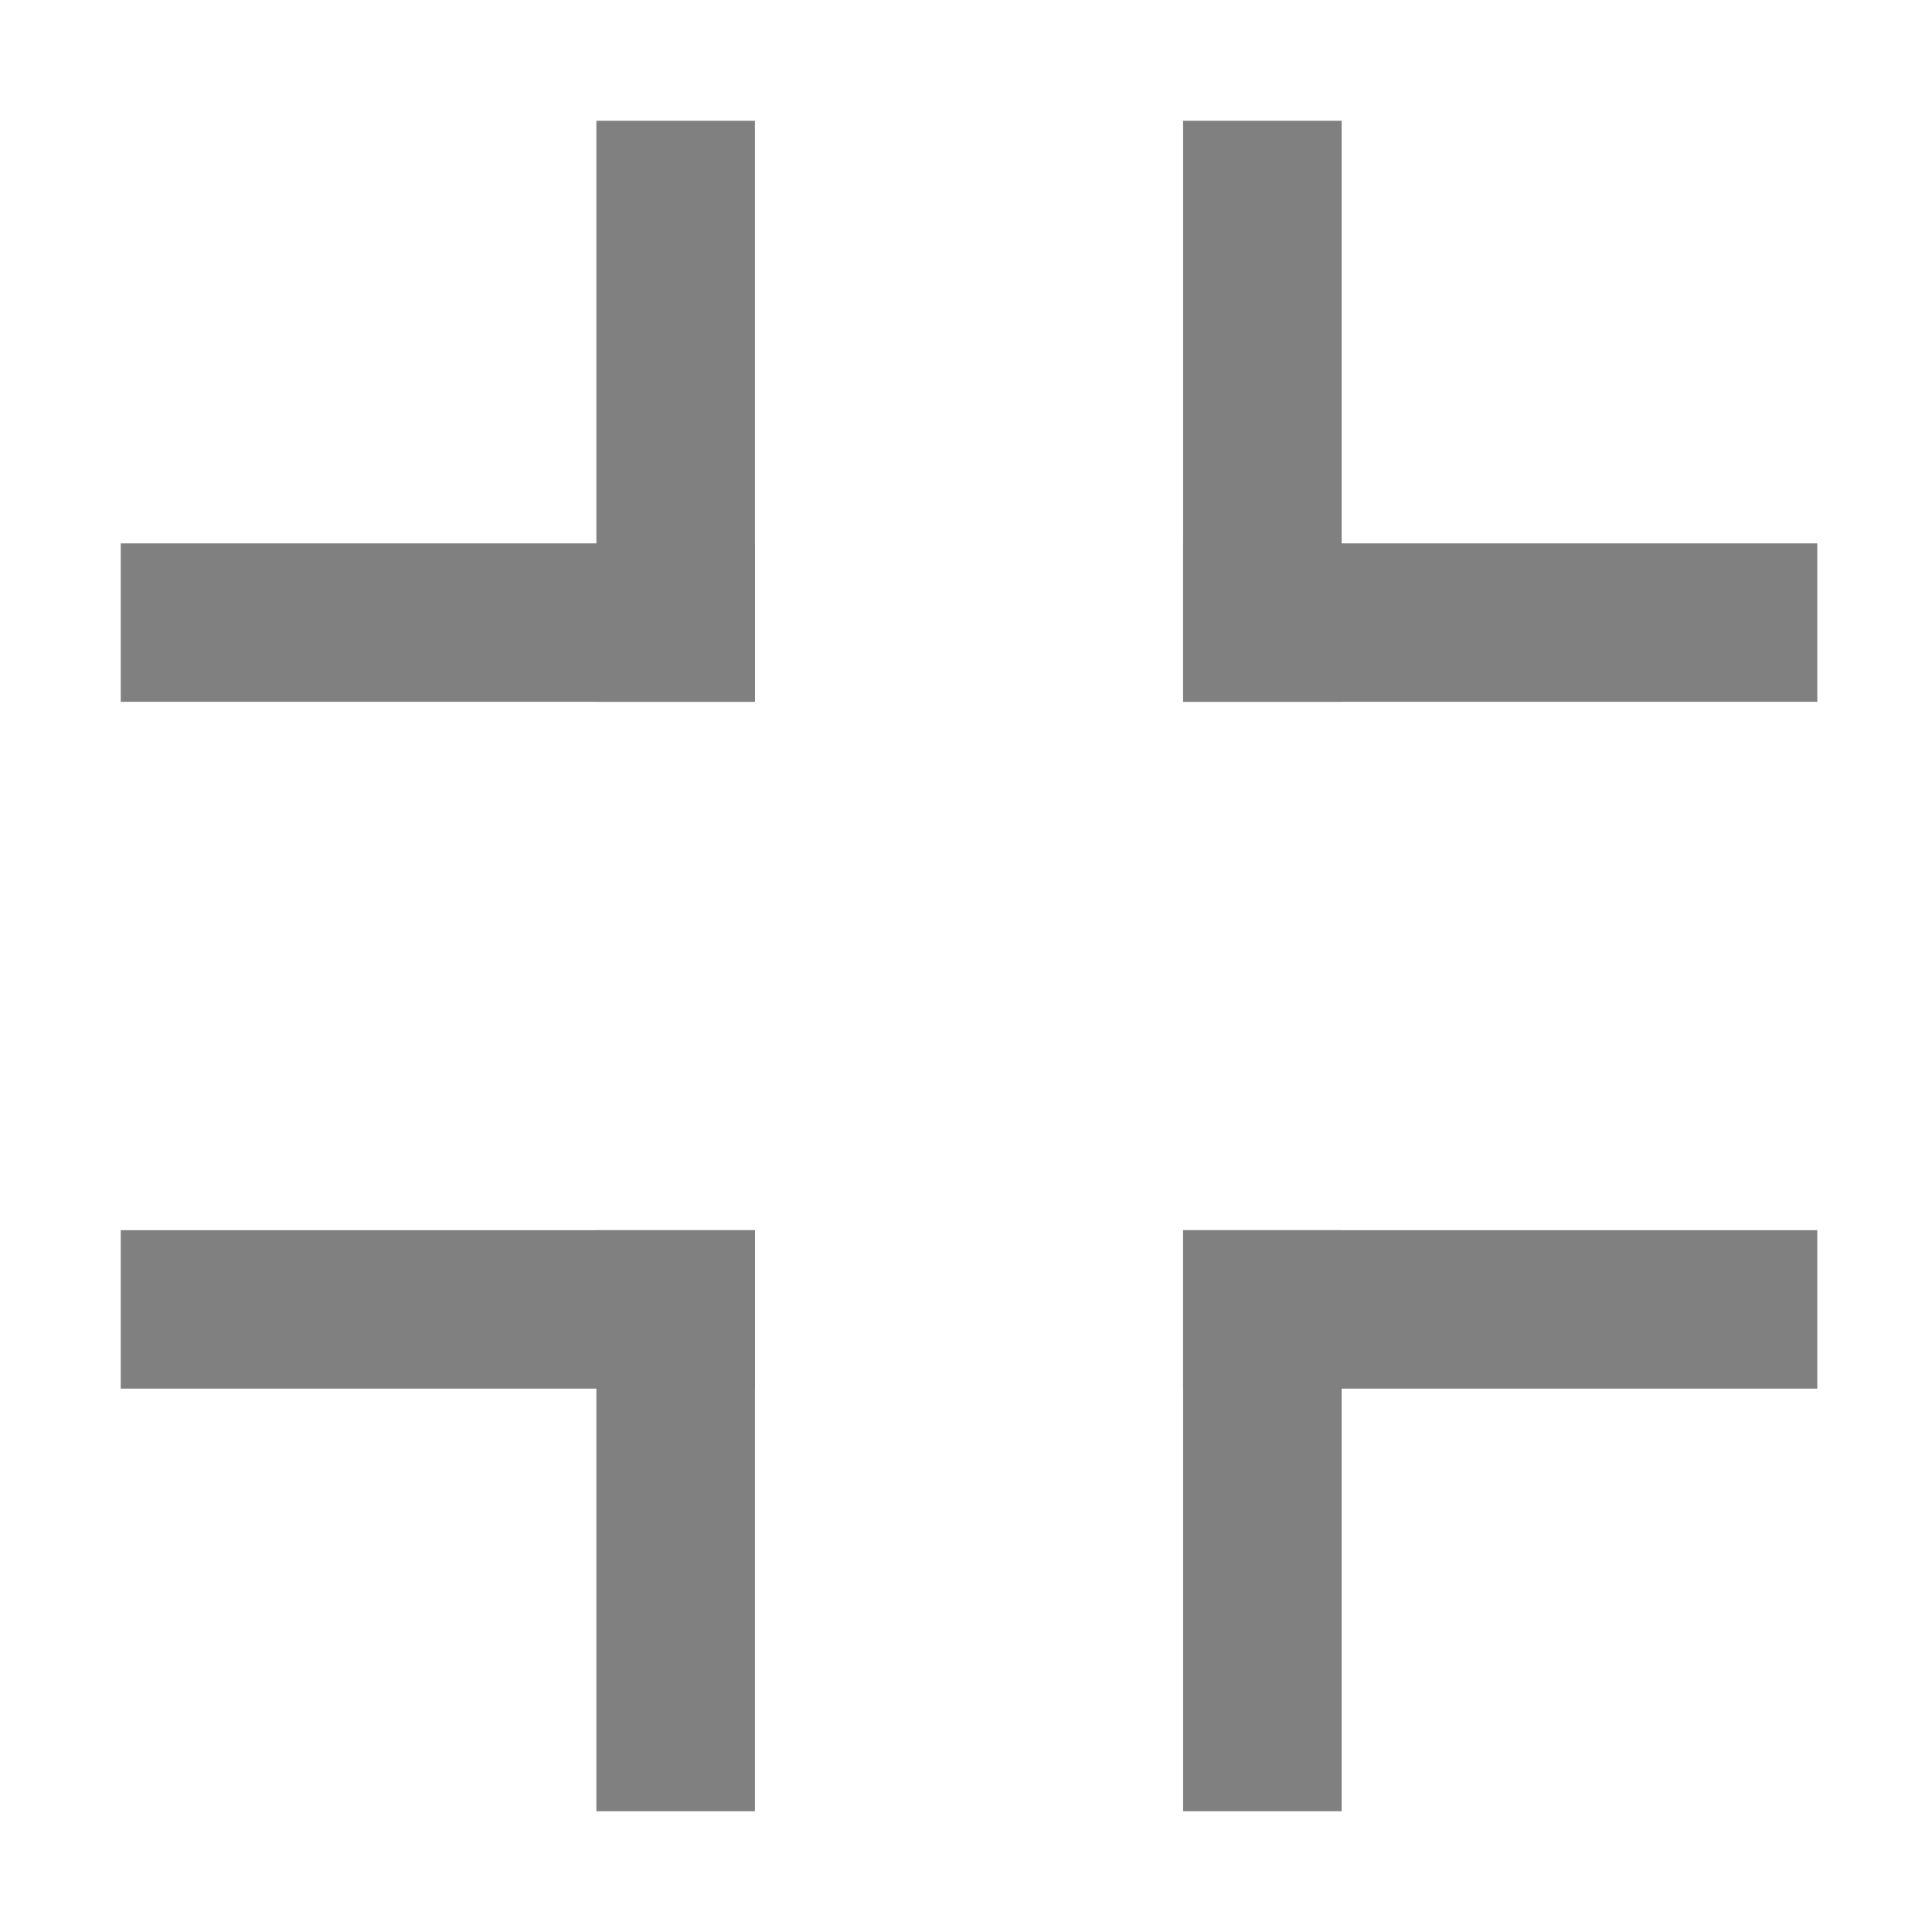
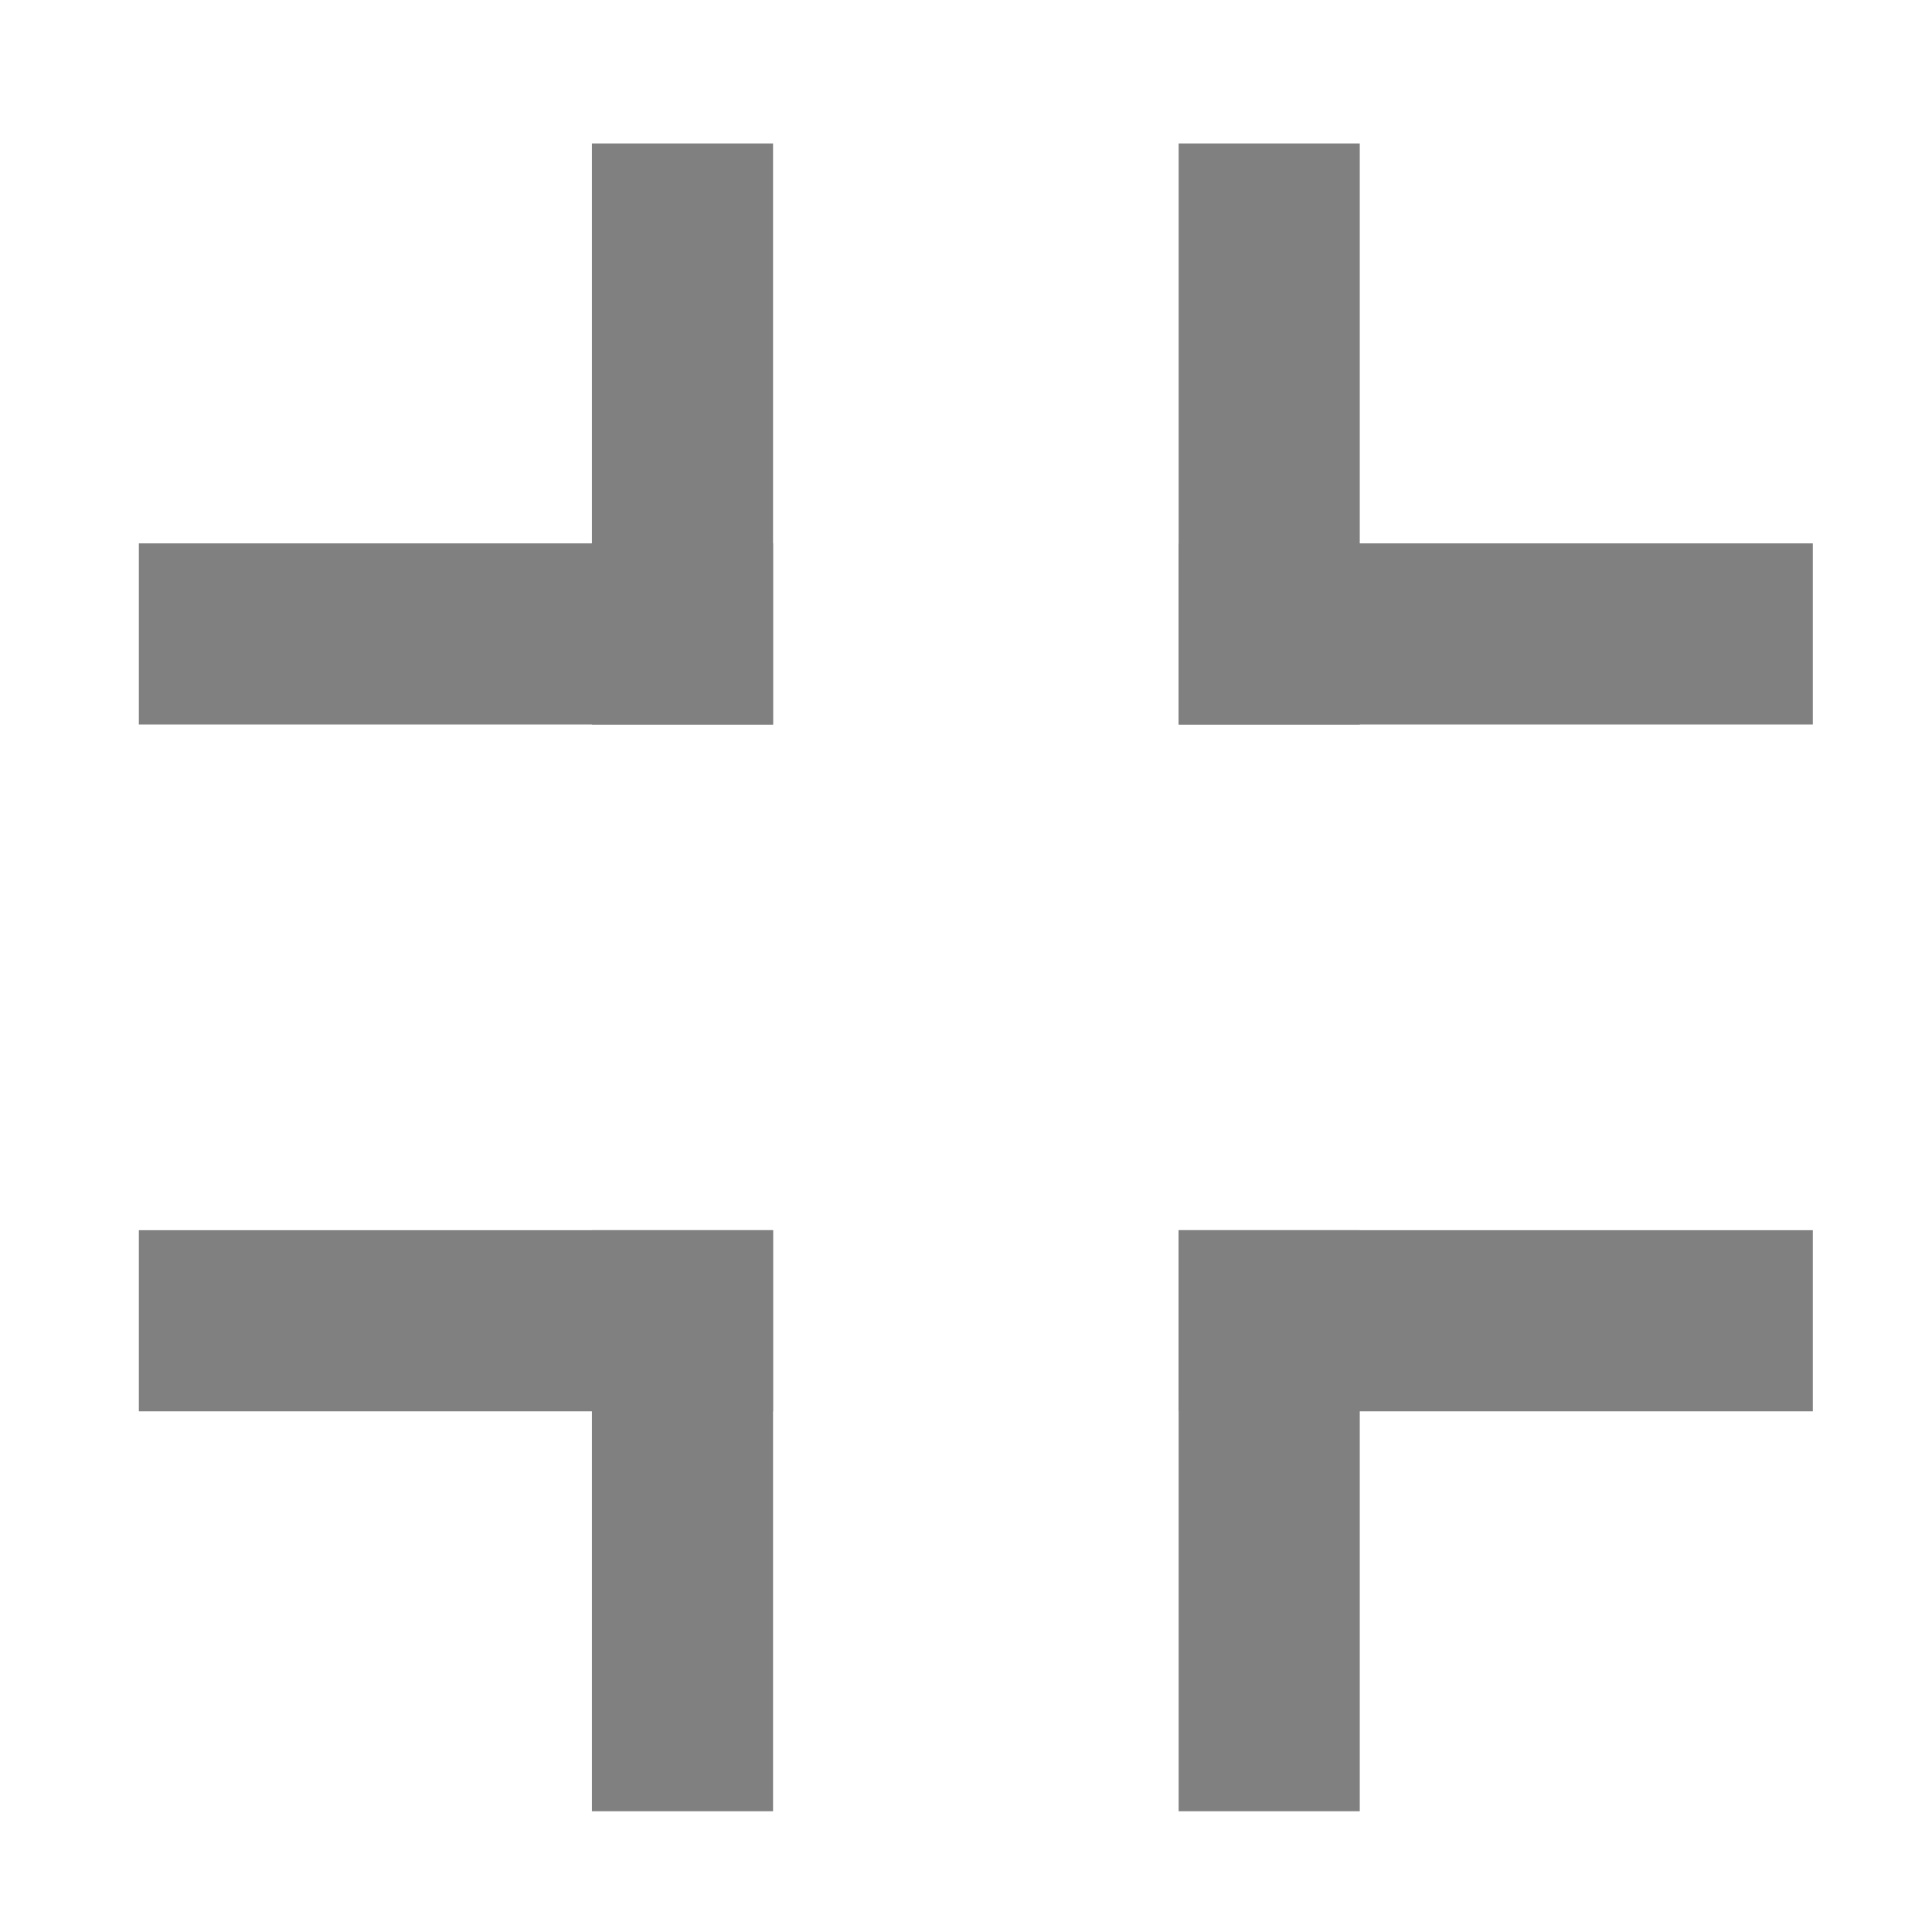
<svg xmlns="http://www.w3.org/2000/svg" height="16" width="16" version="1.1" id="svg8">
  <defs id="defs12" />
-   <rect style="fill:#808080;stroke-width:0.889" id="rect121" width="1.313" height="4.812" x="-6.252" y="-5.812" transform="scale(-1)" />
-   <rect style="fill:#808080;stroke-width:0.928" id="rect121-6" width="1.312" height="5.252" x="4.5" y="-6.252" transform="rotate(90)" />
-   <rect style="fill:#808080;stroke-width:0.889" id="rect121-9" width="1.313" height="4.812" x="-6.252" y="10.188" transform="scale(-1,1)" />
-   <rect style="fill:#808080;stroke-width:0.928" id="rect121-6-3" width="1.312" height="5.252" x="-11.5" y="-6.252" transform="matrix(0,-1,-1,0,0,0)" />
-   <rect style="fill:#808080;stroke-width:0.889" id="rect121-9-6" width="1.313" height="4.812" x="9.798" y="10.188" />
-   <rect style="fill:#808080;stroke-width:0.928" id="rect121-6-3-0" width="1.312" height="5.252" x="-11.5" y="9.798" transform="rotate(-90)" />
-   <rect style="fill:#808080;stroke-width:0.889" id="rect121-62" width="1.313" height="4.812" x="9.798" y="-5.812" transform="scale(1,-1)" />
-   <rect style="fill:#808080;stroke-width:0.928" id="rect121-6-6" width="1.312" height="5.252" x="4.5" y="9.798" transform="matrix(0,1,1,0,0,0)" />
+   <rect style="fill:#808080;stroke-width:0.95" id="rect121" width="1.5" height="4.812" x="-6.402" y="-6" transform="scale(-1)" />
+   <rect style="fill:#808080;stroke-width:0.992" id="rect121-6" width="1.5" height="5.252" x="4.5" y="-6.402" transform="rotate(90)" />
+   <rect style="fill:#808080;stroke-width:0.95" id="rect121-9" width="1.5" height="4.812" x="-6.402" y="10.188" transform="scale(-1,1)" />
+   <rect style="fill:#808080;stroke-width:0.992" id="rect121-6-3" width="1.5" height="5.252" x="-11.688" y="-6.402" transform="matrix(0,-1,-1,0,0,0)" />
+   <rect style="fill:#808080;stroke-width:0.95" id="rect121-9-6" width="1.5" height="4.812" x="9.761" y="10.188" />
+   <rect style="fill:#808080;stroke-width:0.992" id="rect121-6-3-0" width="1.5" height="5.252" x="-11.688" y="9.761" transform="rotate(-90)" />
+   <rect style="fill:#808080;stroke-width:0.95" id="rect121-62" width="1.5" height="4.812" x="9.761" y="-6" transform="scale(1,-1)" />
+   <rect style="fill:#808080;stroke-width:0.992" id="rect121-6-6" width="1.5" height="5.252" x="4.5" y="9.761" transform="matrix(0,1,1,0,0,0)" />
</svg>
